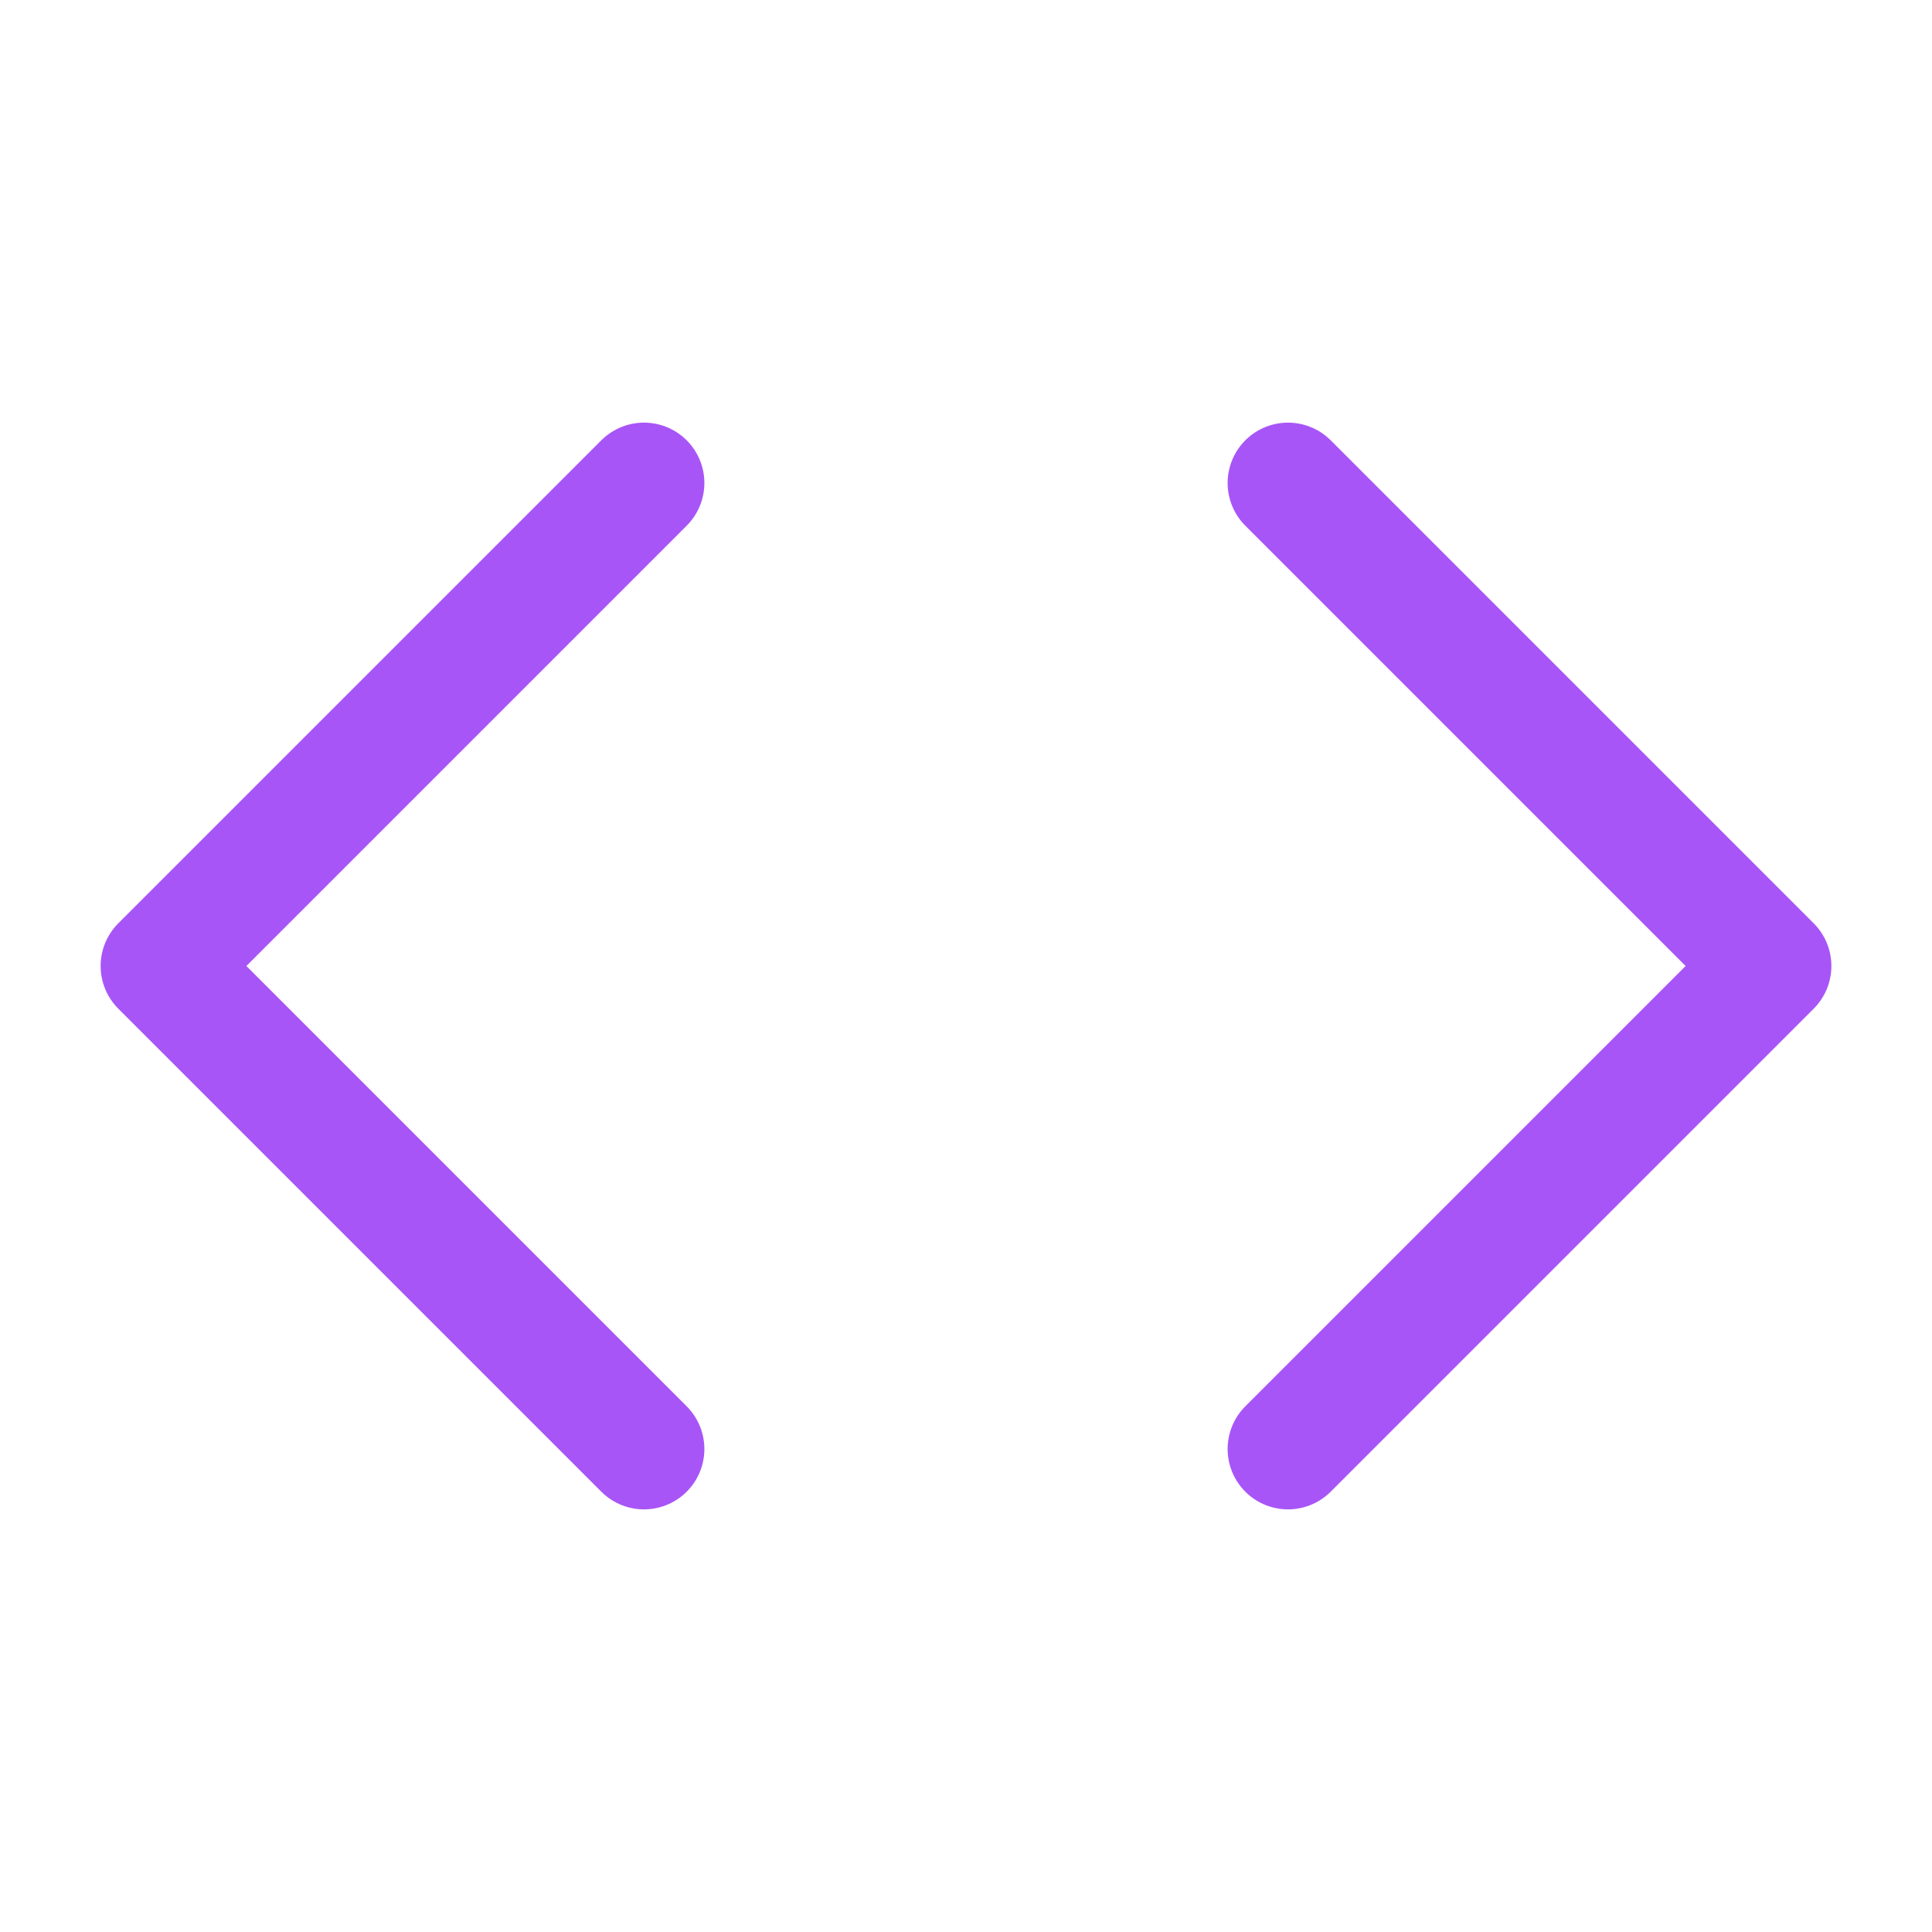
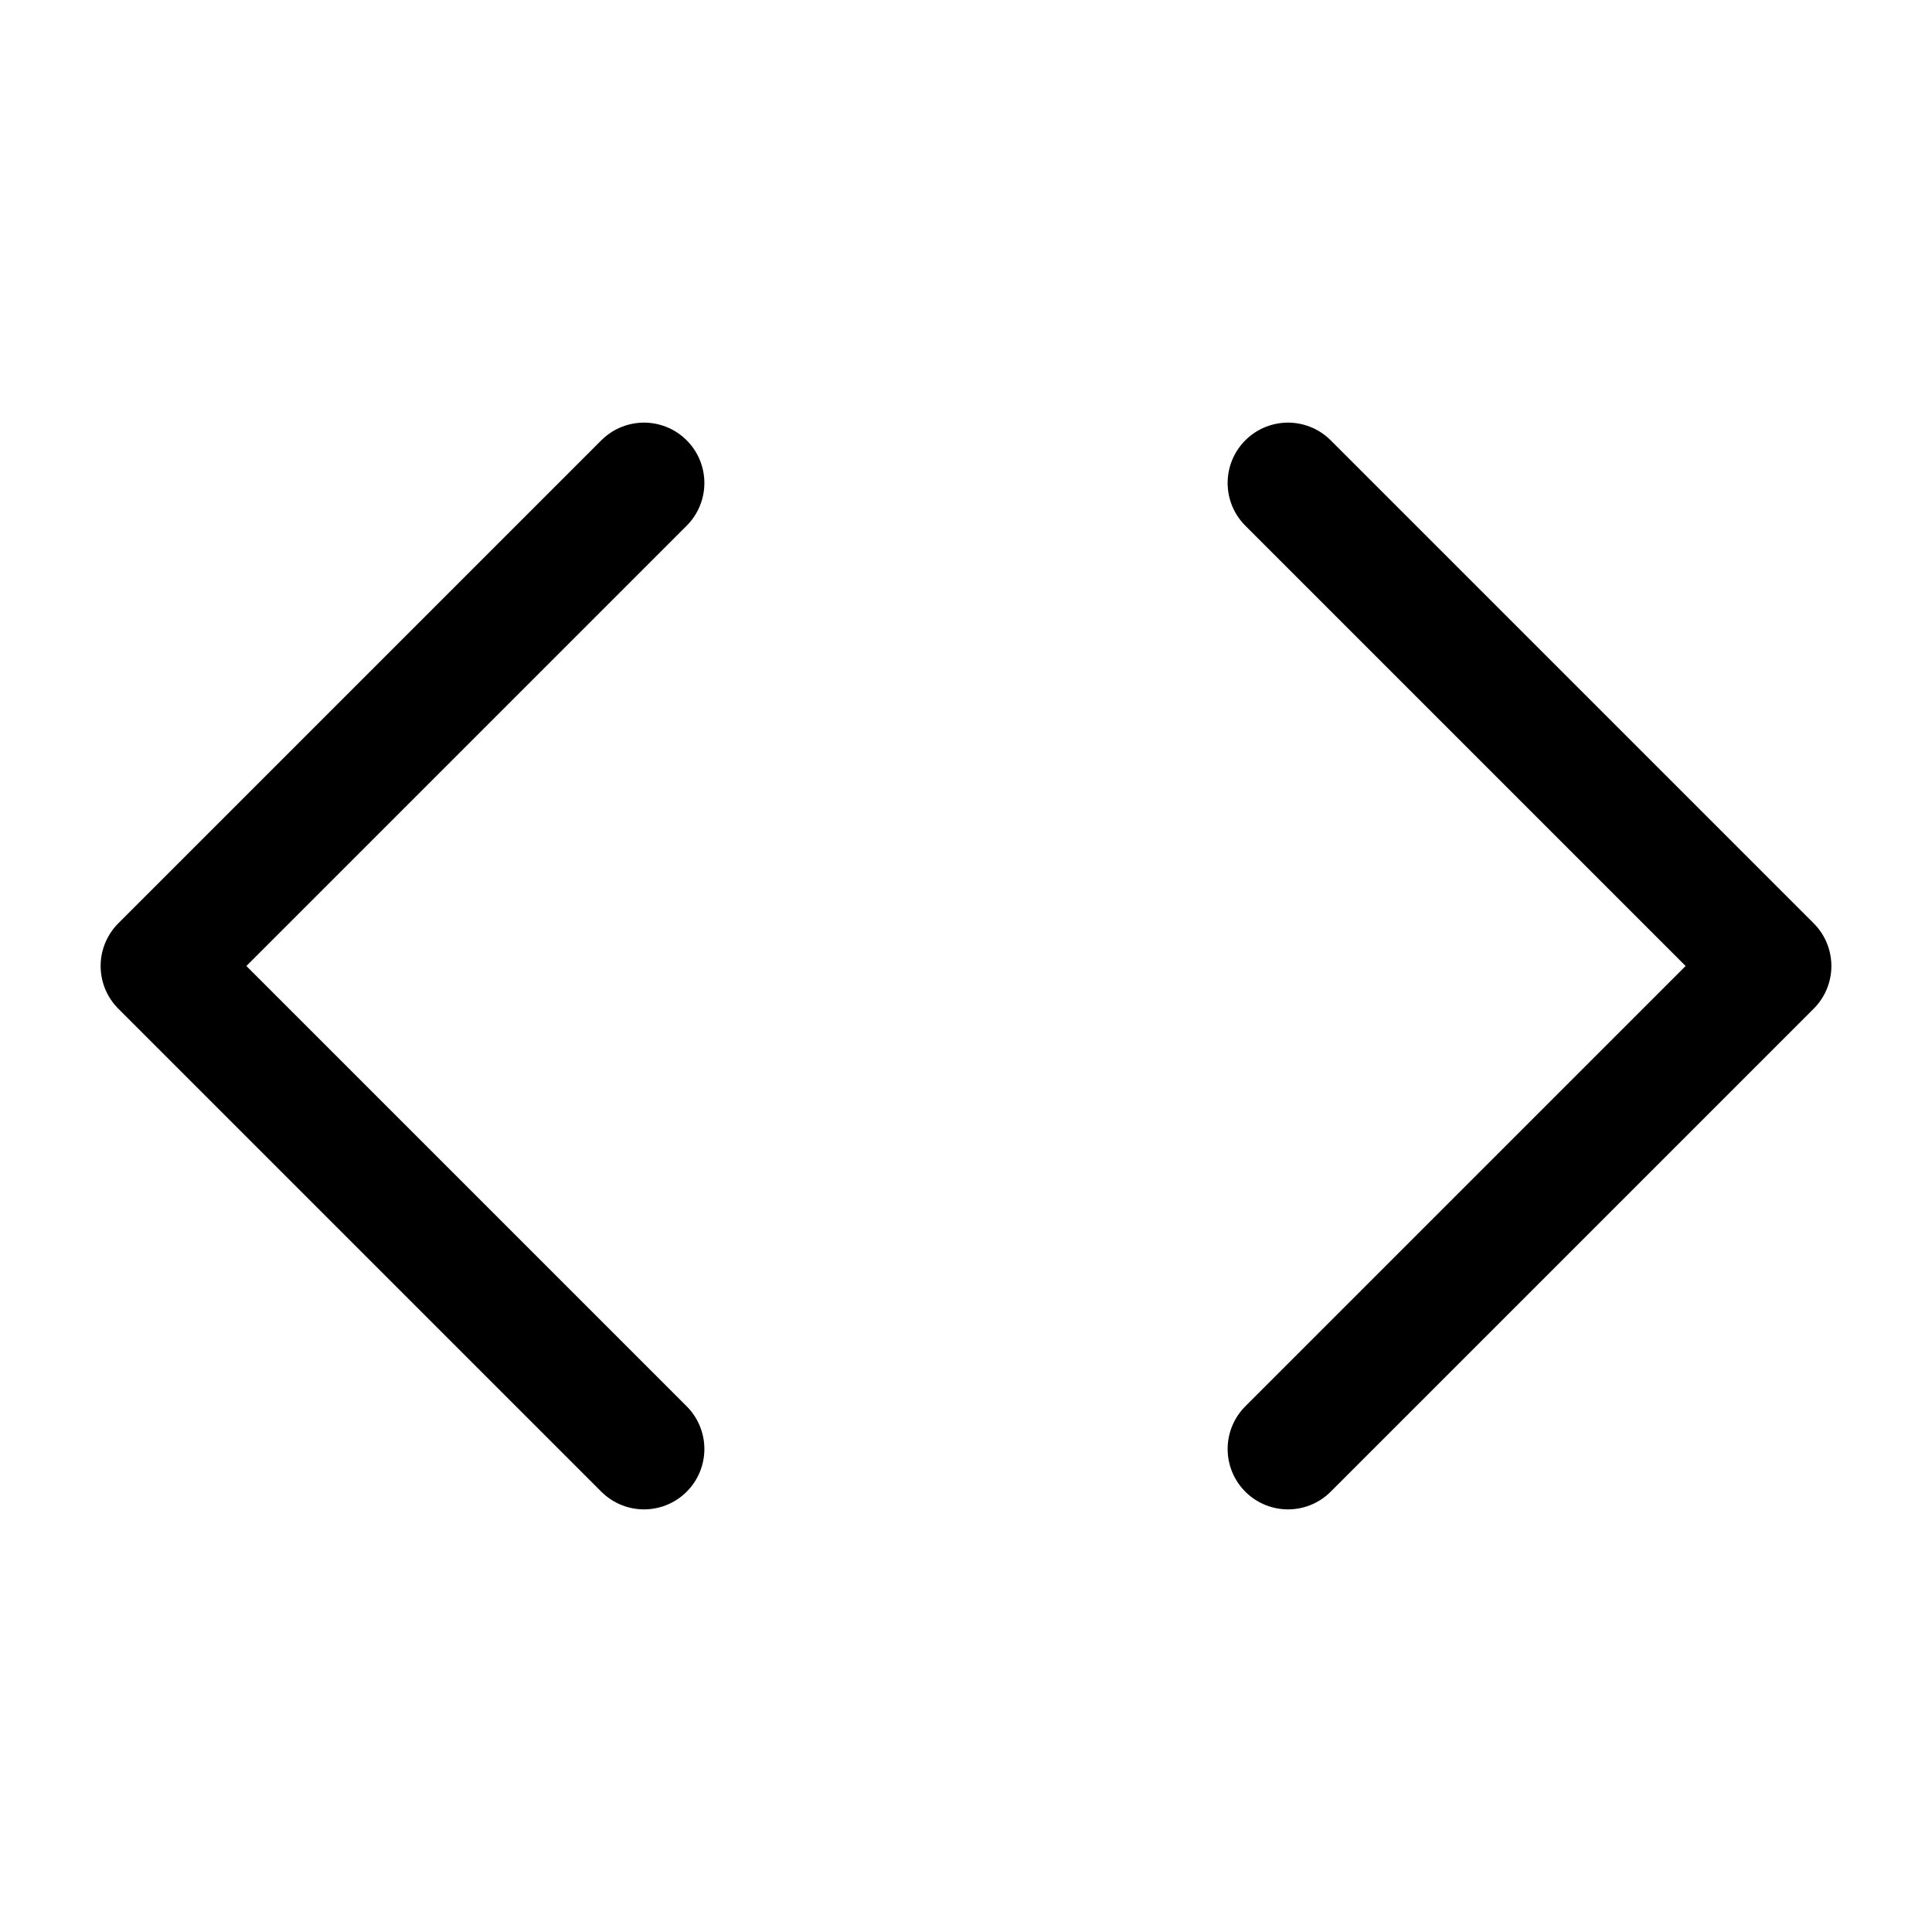
- <svg xmlns="http://www.w3.org/2000/svg" viewBox="0 0 24 24" fill="none" stroke="#a855f7" stroke-width="1.5" stroke-linecap="round" stroke-linejoin="round">
+ <svg xmlns="http://www.w3.org/2000/svg" viewBox="0 0 24 24" fill="none" stroke="currentColor" stroke-width="1.5" stroke-linecap="round" stroke-linejoin="round">
  <polyline points="16 18 22 12 16 6" />
  <polyline points="8 6 2 12 8 18" />
</svg>
